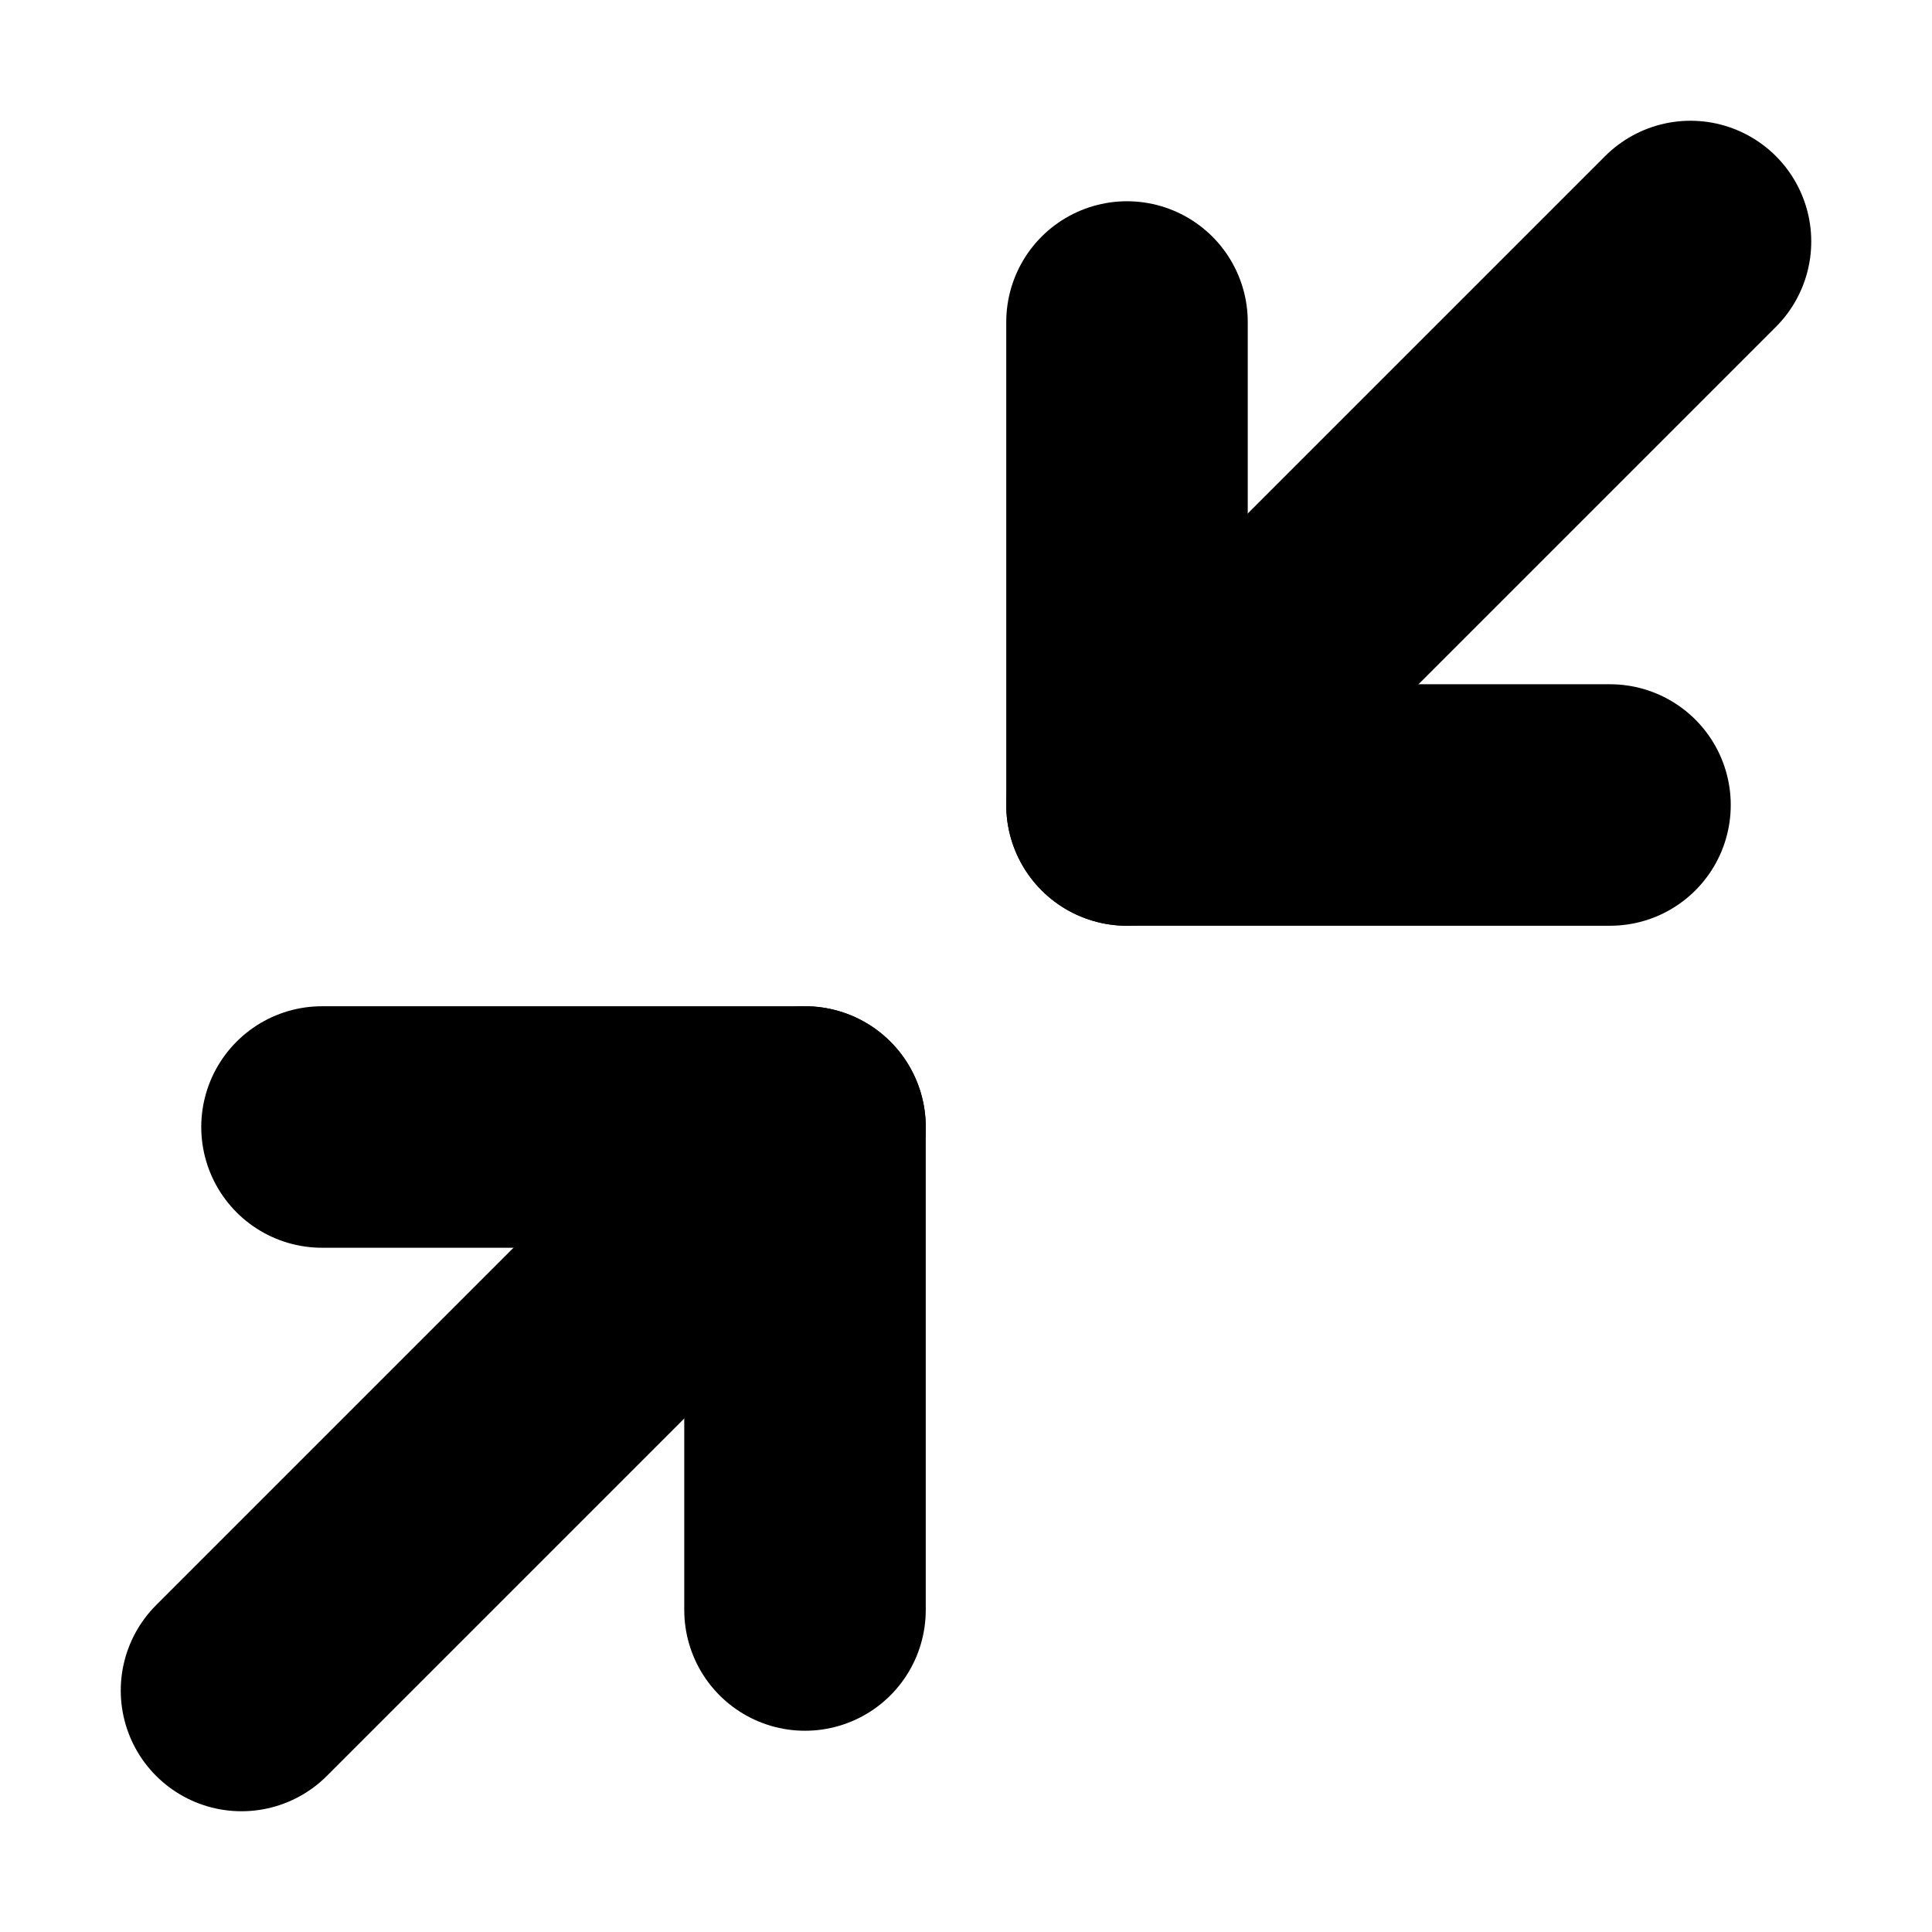
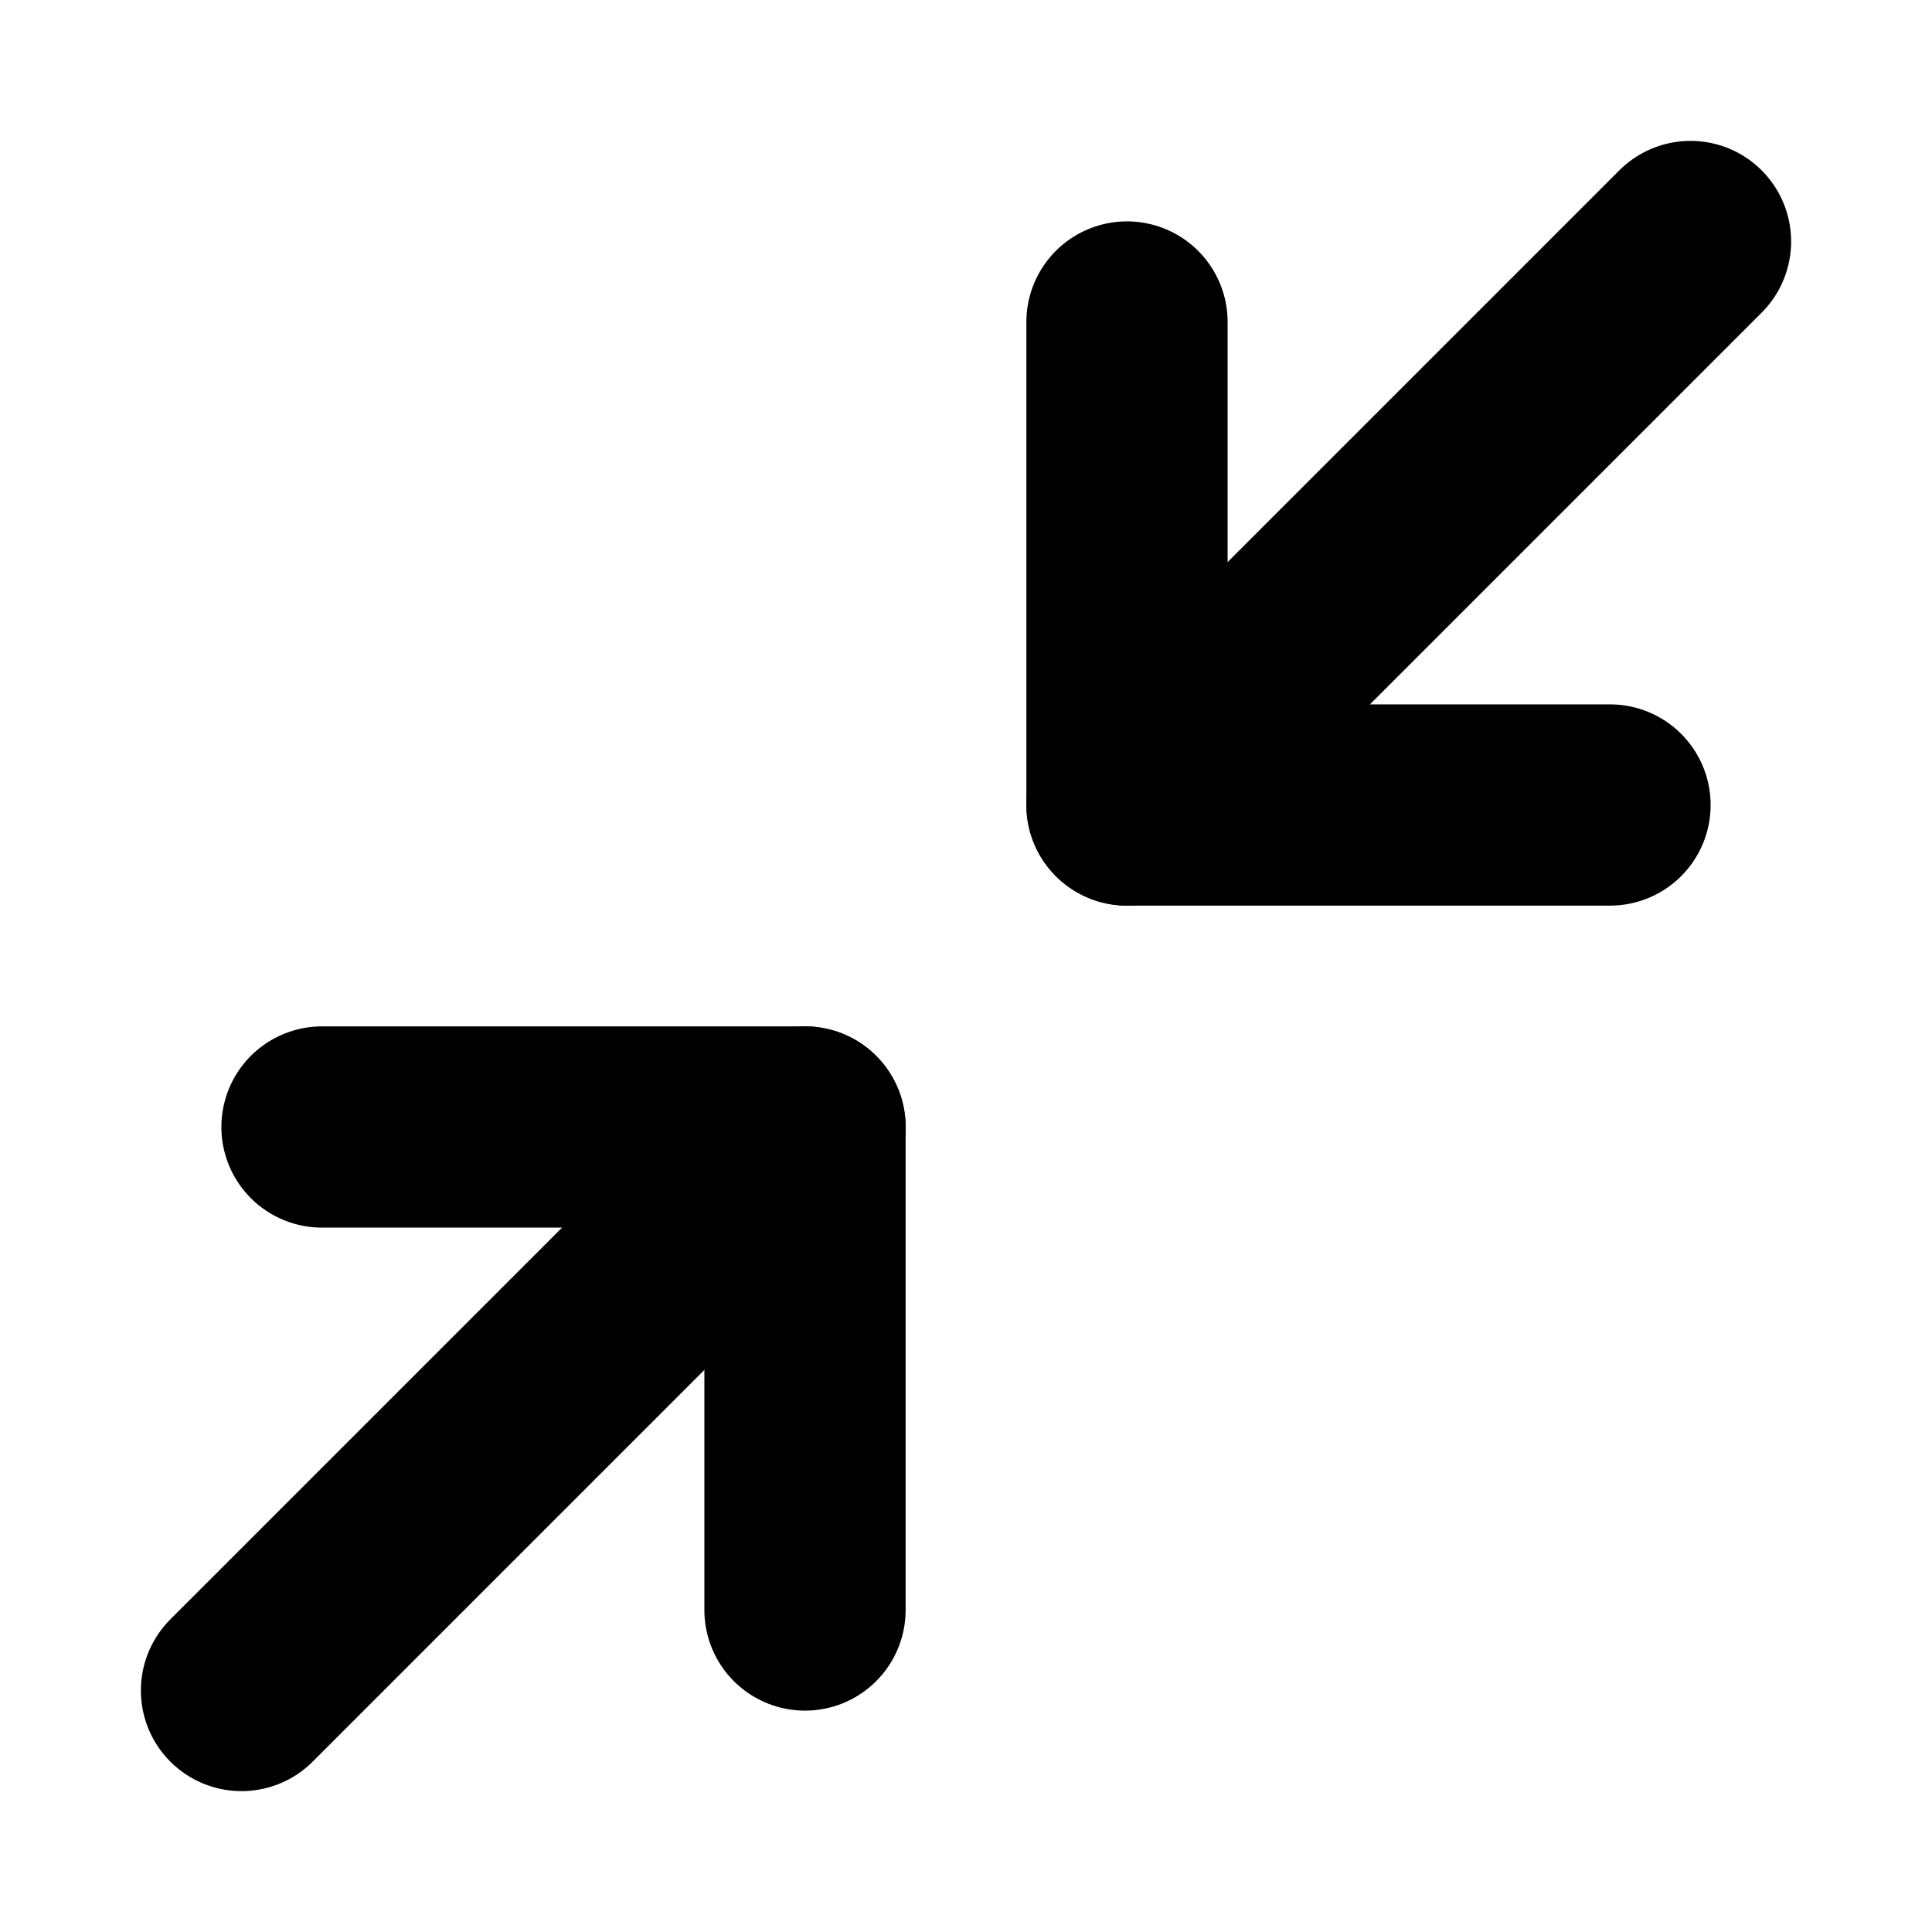
- <svg xmlns="http://www.w3.org/2000/svg" width="24" height="24" viewBox="0 0 24 24" fill="none" stroke="currentColor" stroke-width="3" stroke-linecap="round" stroke-linejoin="round">
+ <svg xmlns="http://www.w3.org/2000/svg" width="24" height="24" viewBox="0 0 24 24" fill="none" stroke="currentColor" stroke-width="2.5" stroke-linecap="round" stroke-linejoin="round">
  <polyline points="4 14 10 14 10 20" />
  <polyline points="20 10 14 10 14 4" />
  <line x1="14" y1="10" x2="21" y2="3" />
  <line x1="3" y1="21" x2="10" y2="14" />
</svg>
